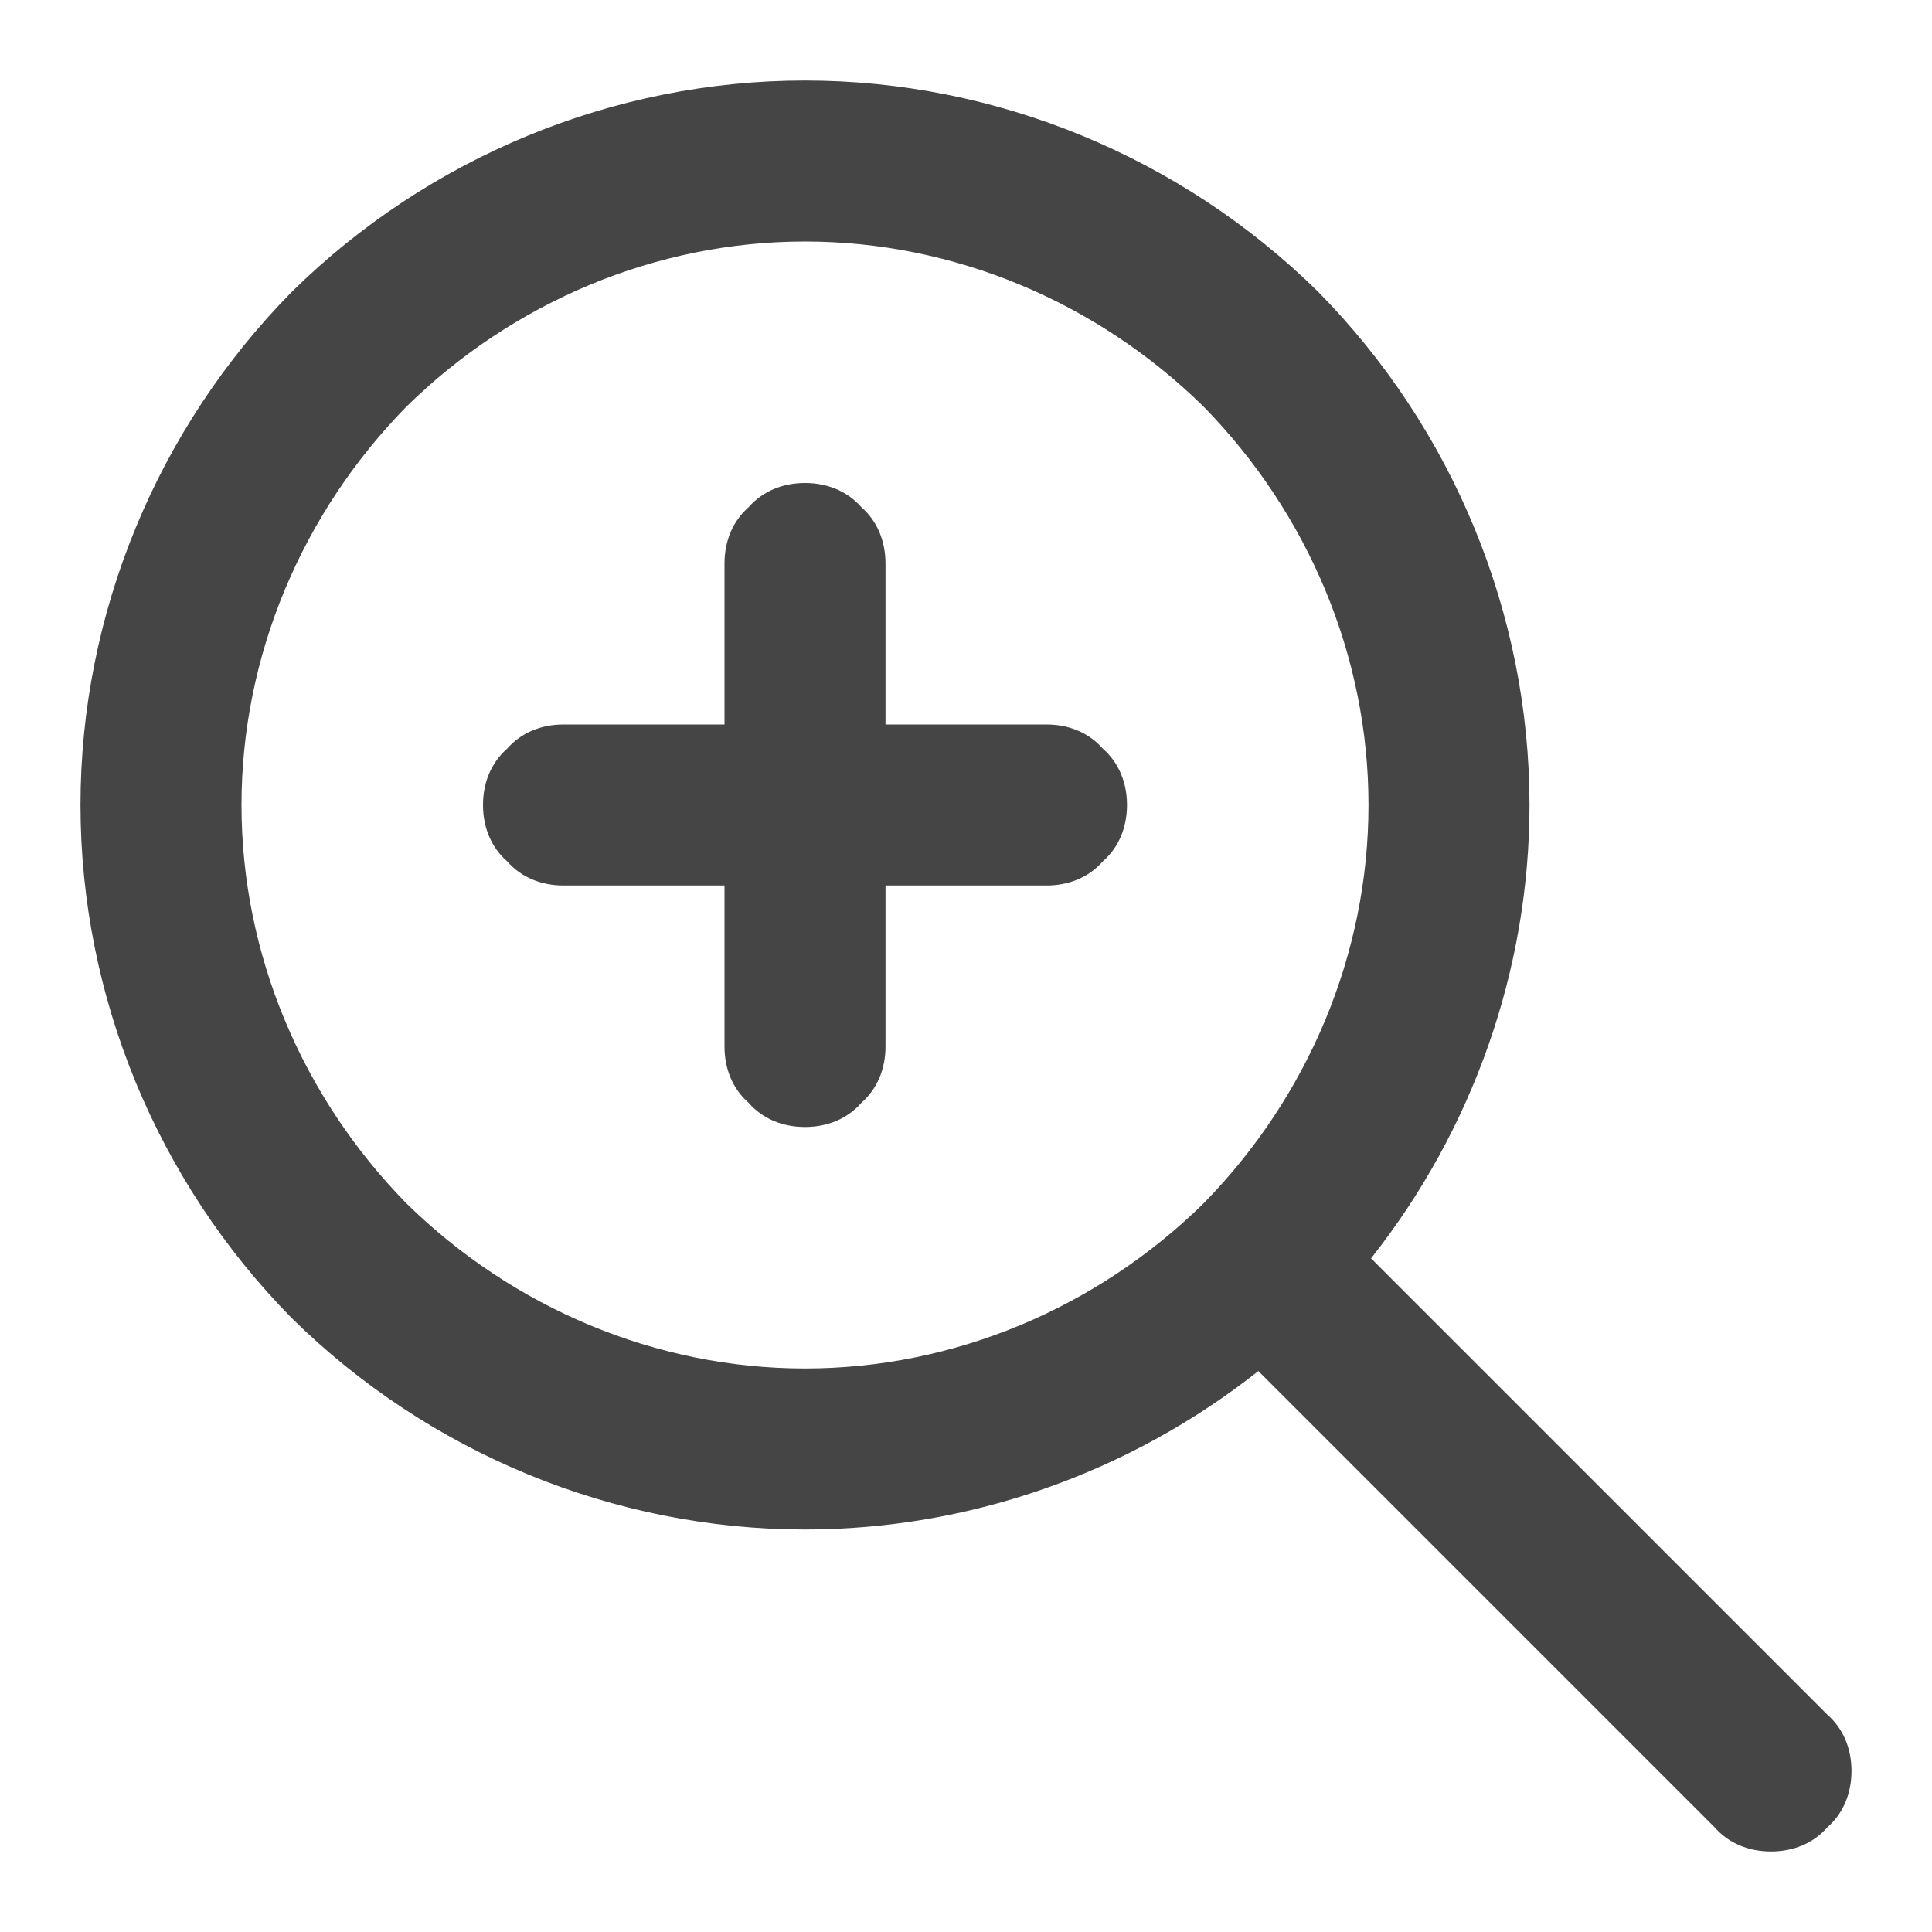
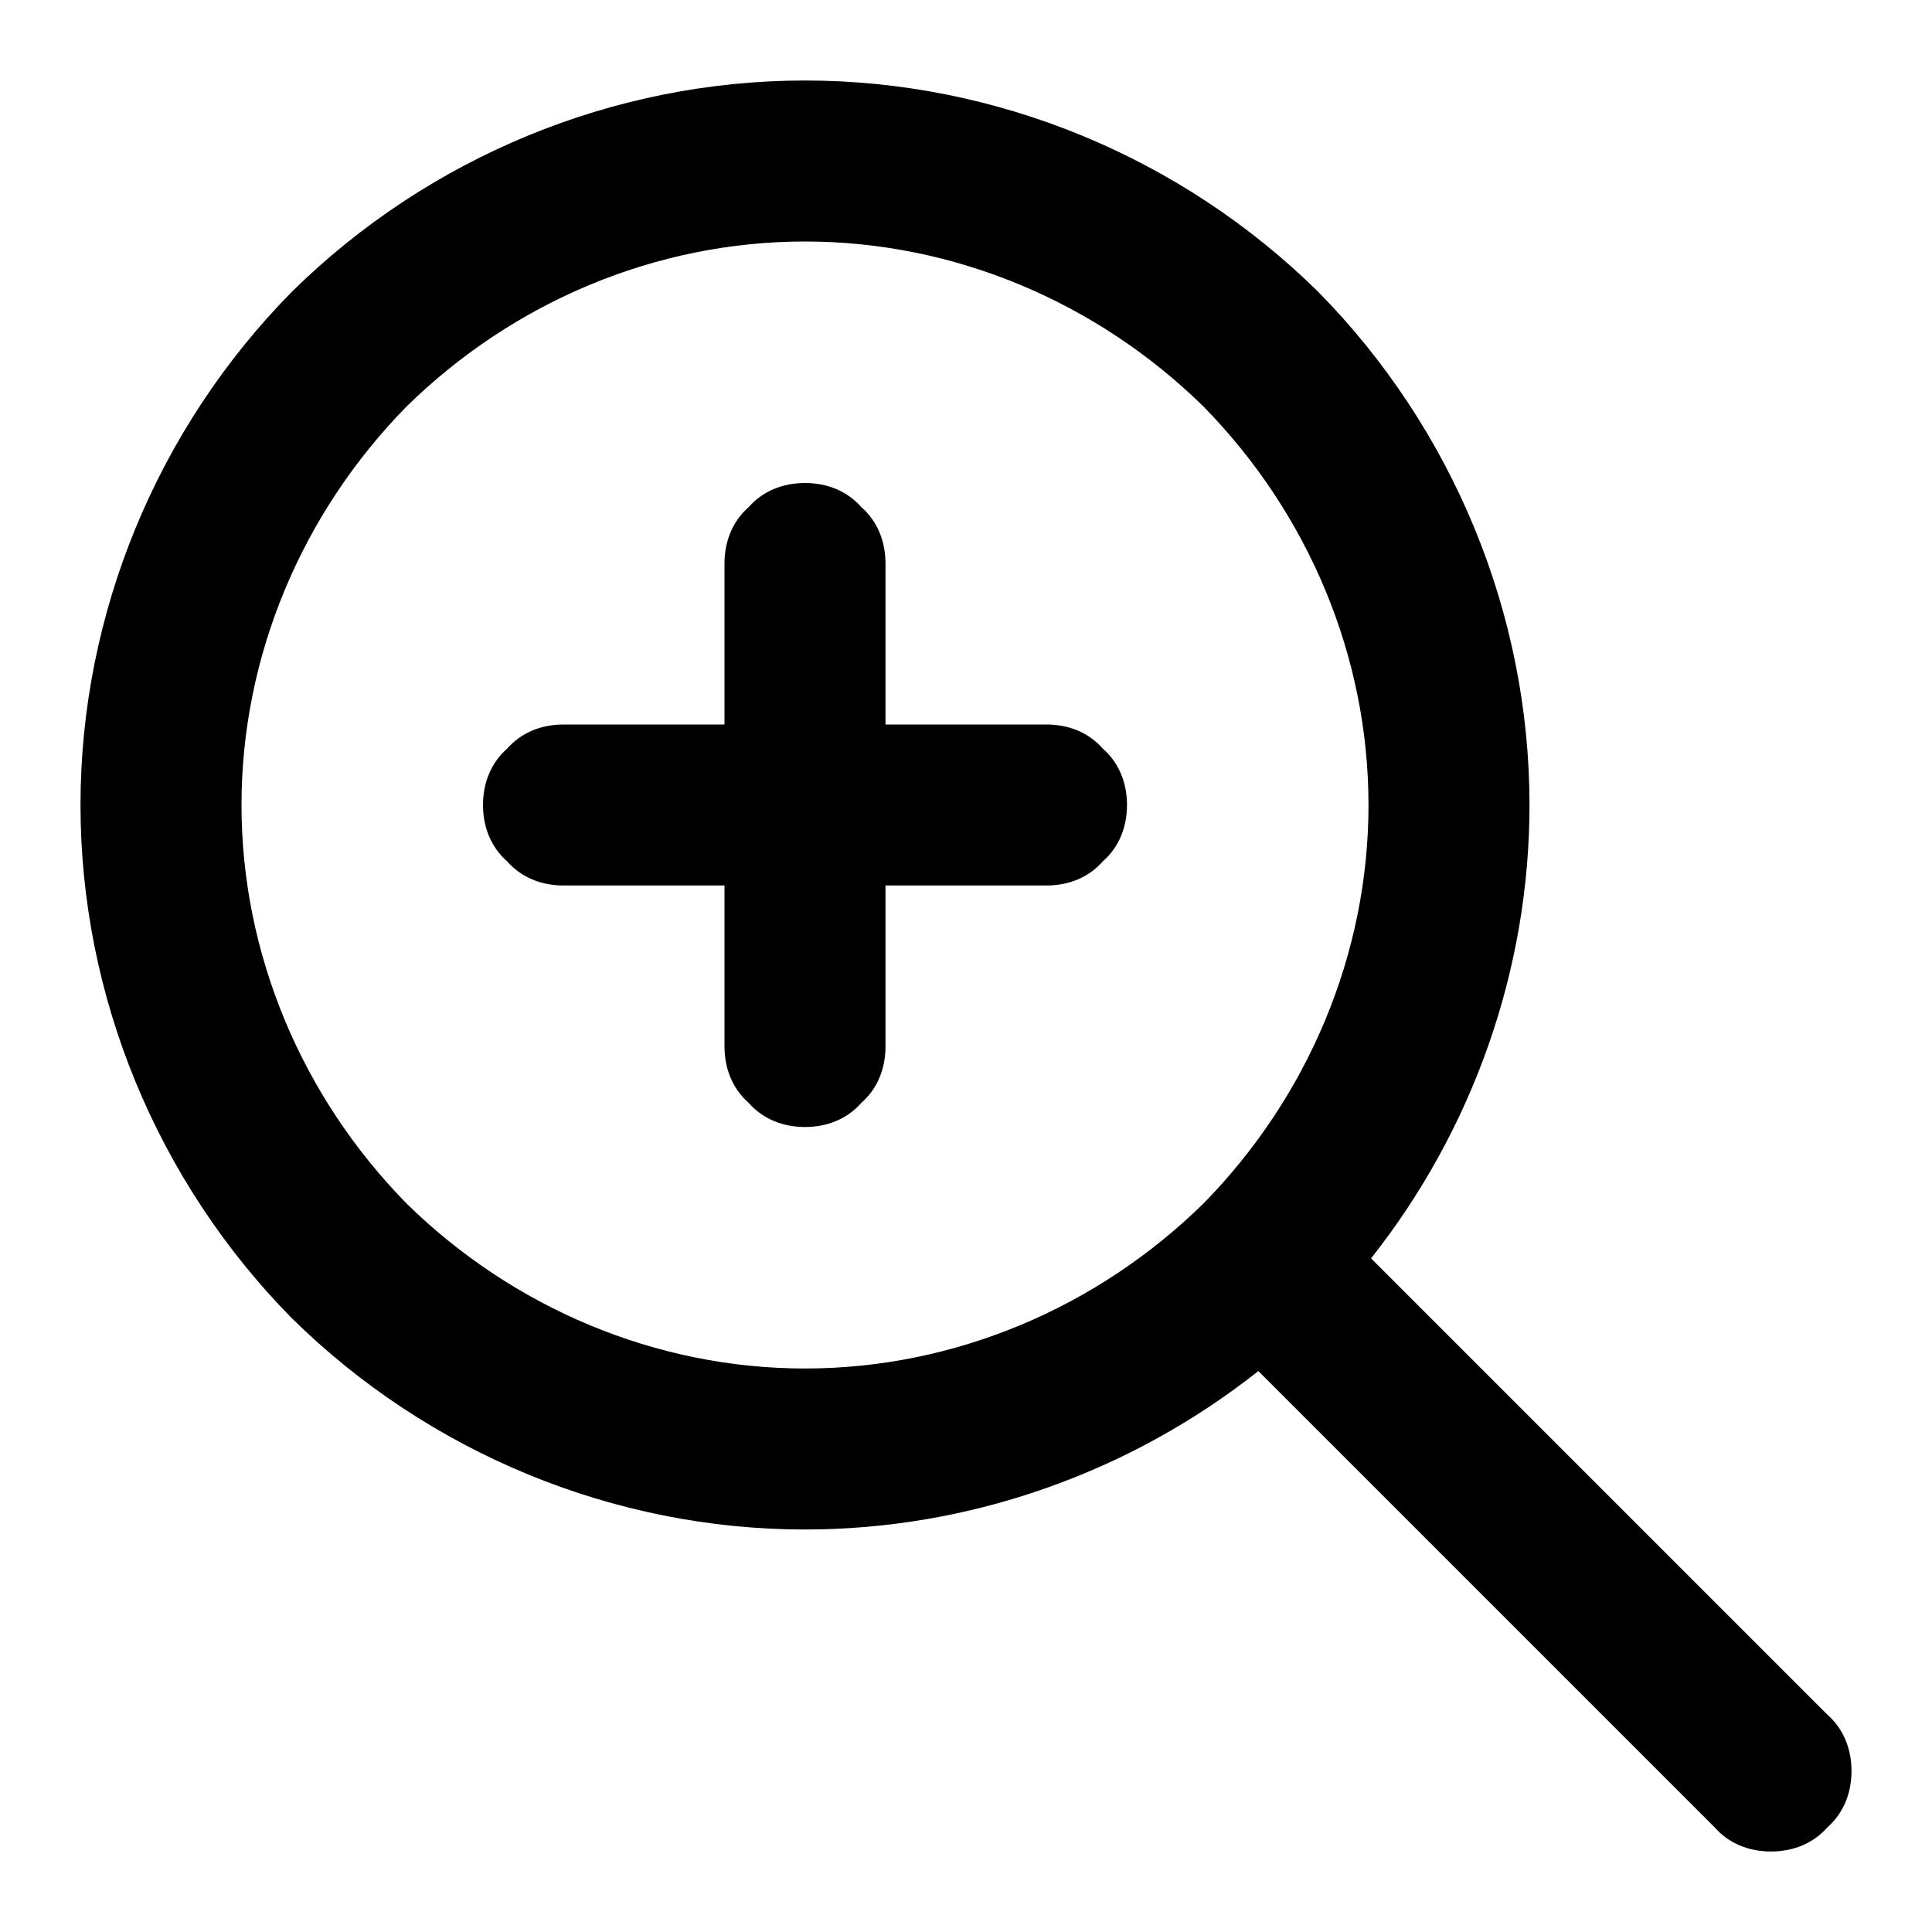
<svg xmlns="http://www.w3.org/2000/svg" width="96" height="96">
-   <path d="M68.127 62.527C73.184 56.133 76 48.177 76 40c0-9.5-3.8-18.7-10.5-25.5C58.7 7.8 49.5 4 40 4S21.3 7.8 14.5 14.5C7.8 21.3 4 30.5 4 40s3.8 18.7 10.5 25.5C21.3 72.2 30.5 76 40 76c8.178 0 16.133-2.816 22.527-7.873L85.2 90.8c.7.8 1.7 1.2 2.8 1.2 1.1 0 2.1-.4 2.8-1.2.8-.7 1.2-1.7 1.2-2.8 0-1.1-.4-2.1-1.2-2.8L68.127 62.527zM12 40c0 7.4 3 14.5 8.2 19.8C25.5 65 32.6 68 40 68s14.5-3 19.8-8.2C65 54.5 68 47.4 68 40s-3-14.5-8.2-19.8C54.5 15 47.4 12 40 12s-14.5 3-19.8 8.2C15 25.5 12 32.6 12 40zm24-4h-8c-1.1 0-2.1.4-2.8 1.2-.8.7-1.2 1.7-1.2 2.8 0 1.1.4 2.1 1.2 2.8.7.8 1.7 1.2 2.8 1.2h8v8c0 1.1.4 2.1 1.2 2.8.7.8 1.7 1.2 2.8 1.2 1.1 0 2.1-.4 2.8-1.2.8-.7 1.2-1.7 1.2-2.8v-8h8c1.1 0 2.1-.4 2.8-1.2.8-.7 1.2-1.7 1.2-2.8 0-1.1-.4-2.1-1.2-2.8-.7-.8-1.7-1.2-2.8-1.2h-8v-8c0-1.1-.4-2.1-1.2-2.8-.7-.8-1.7-1.2-2.8-1.2-1.1 0-2.1.4-2.8 1.2-.8.7-1.2 1.7-1.2 2.8v8z" fill-rule="evenodd" fill="#454545" />
+   <path d="M68.127 62.527C73.184 56.133 76 48.177 76 40c0-9.5-3.8-18.7-10.5-25.5C58.7 7.8 49.5 4 40 4S21.3 7.8 14.5 14.5C7.8 21.3 4 30.5 4 40s3.8 18.7 10.5 25.5C21.3 72.2 30.5 76 40 76c8.178 0 16.133-2.816 22.527-7.873L85.2 90.8c.7.8 1.7 1.2 2.8 1.2 1.1 0 2.1-.4 2.8-1.2.8-.7 1.2-1.7 1.2-2.8 0-1.1-.4-2.1-1.2-2.8L68.127 62.527zM12 40c0 7.4 3 14.5 8.2 19.8C25.5 65 32.6 68 40 68s14.5-3 19.8-8.2C65 54.5 68 47.4 68 40s-3-14.5-8.2-19.8C54.5 15 47.4 12 40 12s-14.5 3-19.8 8.2C15 25.5 12 32.6 12 40zm24-4h-8c-1.1 0-2.1.4-2.8 1.2-.8.7-1.2 1.7-1.2 2.8 0 1.1.4 2.1 1.2 2.8.7.8 1.7 1.2 2.8 1.2h8v8c0 1.1.4 2.1 1.2 2.8.7.8 1.7 1.2 2.8 1.2 1.1 0 2.1-.4 2.8-1.2.8-.7 1.2-1.7 1.2-2.8v-8h8c1.1 0 2.1-.4 2.8-1.2.8-.7 1.2-1.7 1.2-2.8 0-1.1-.4-2.1-1.2-2.8-.7-.8-1.7-1.2-2.8-1.2h-8v-8c0-1.1-.4-2.1-1.2-2.8-.7-.8-1.7-1.2-2.8-1.2-1.1 0-2.1.4-2.8 1.2-.8.7-1.2 1.7-1.2 2.8v8z" fill-rule="evenodd" />
</svg>
